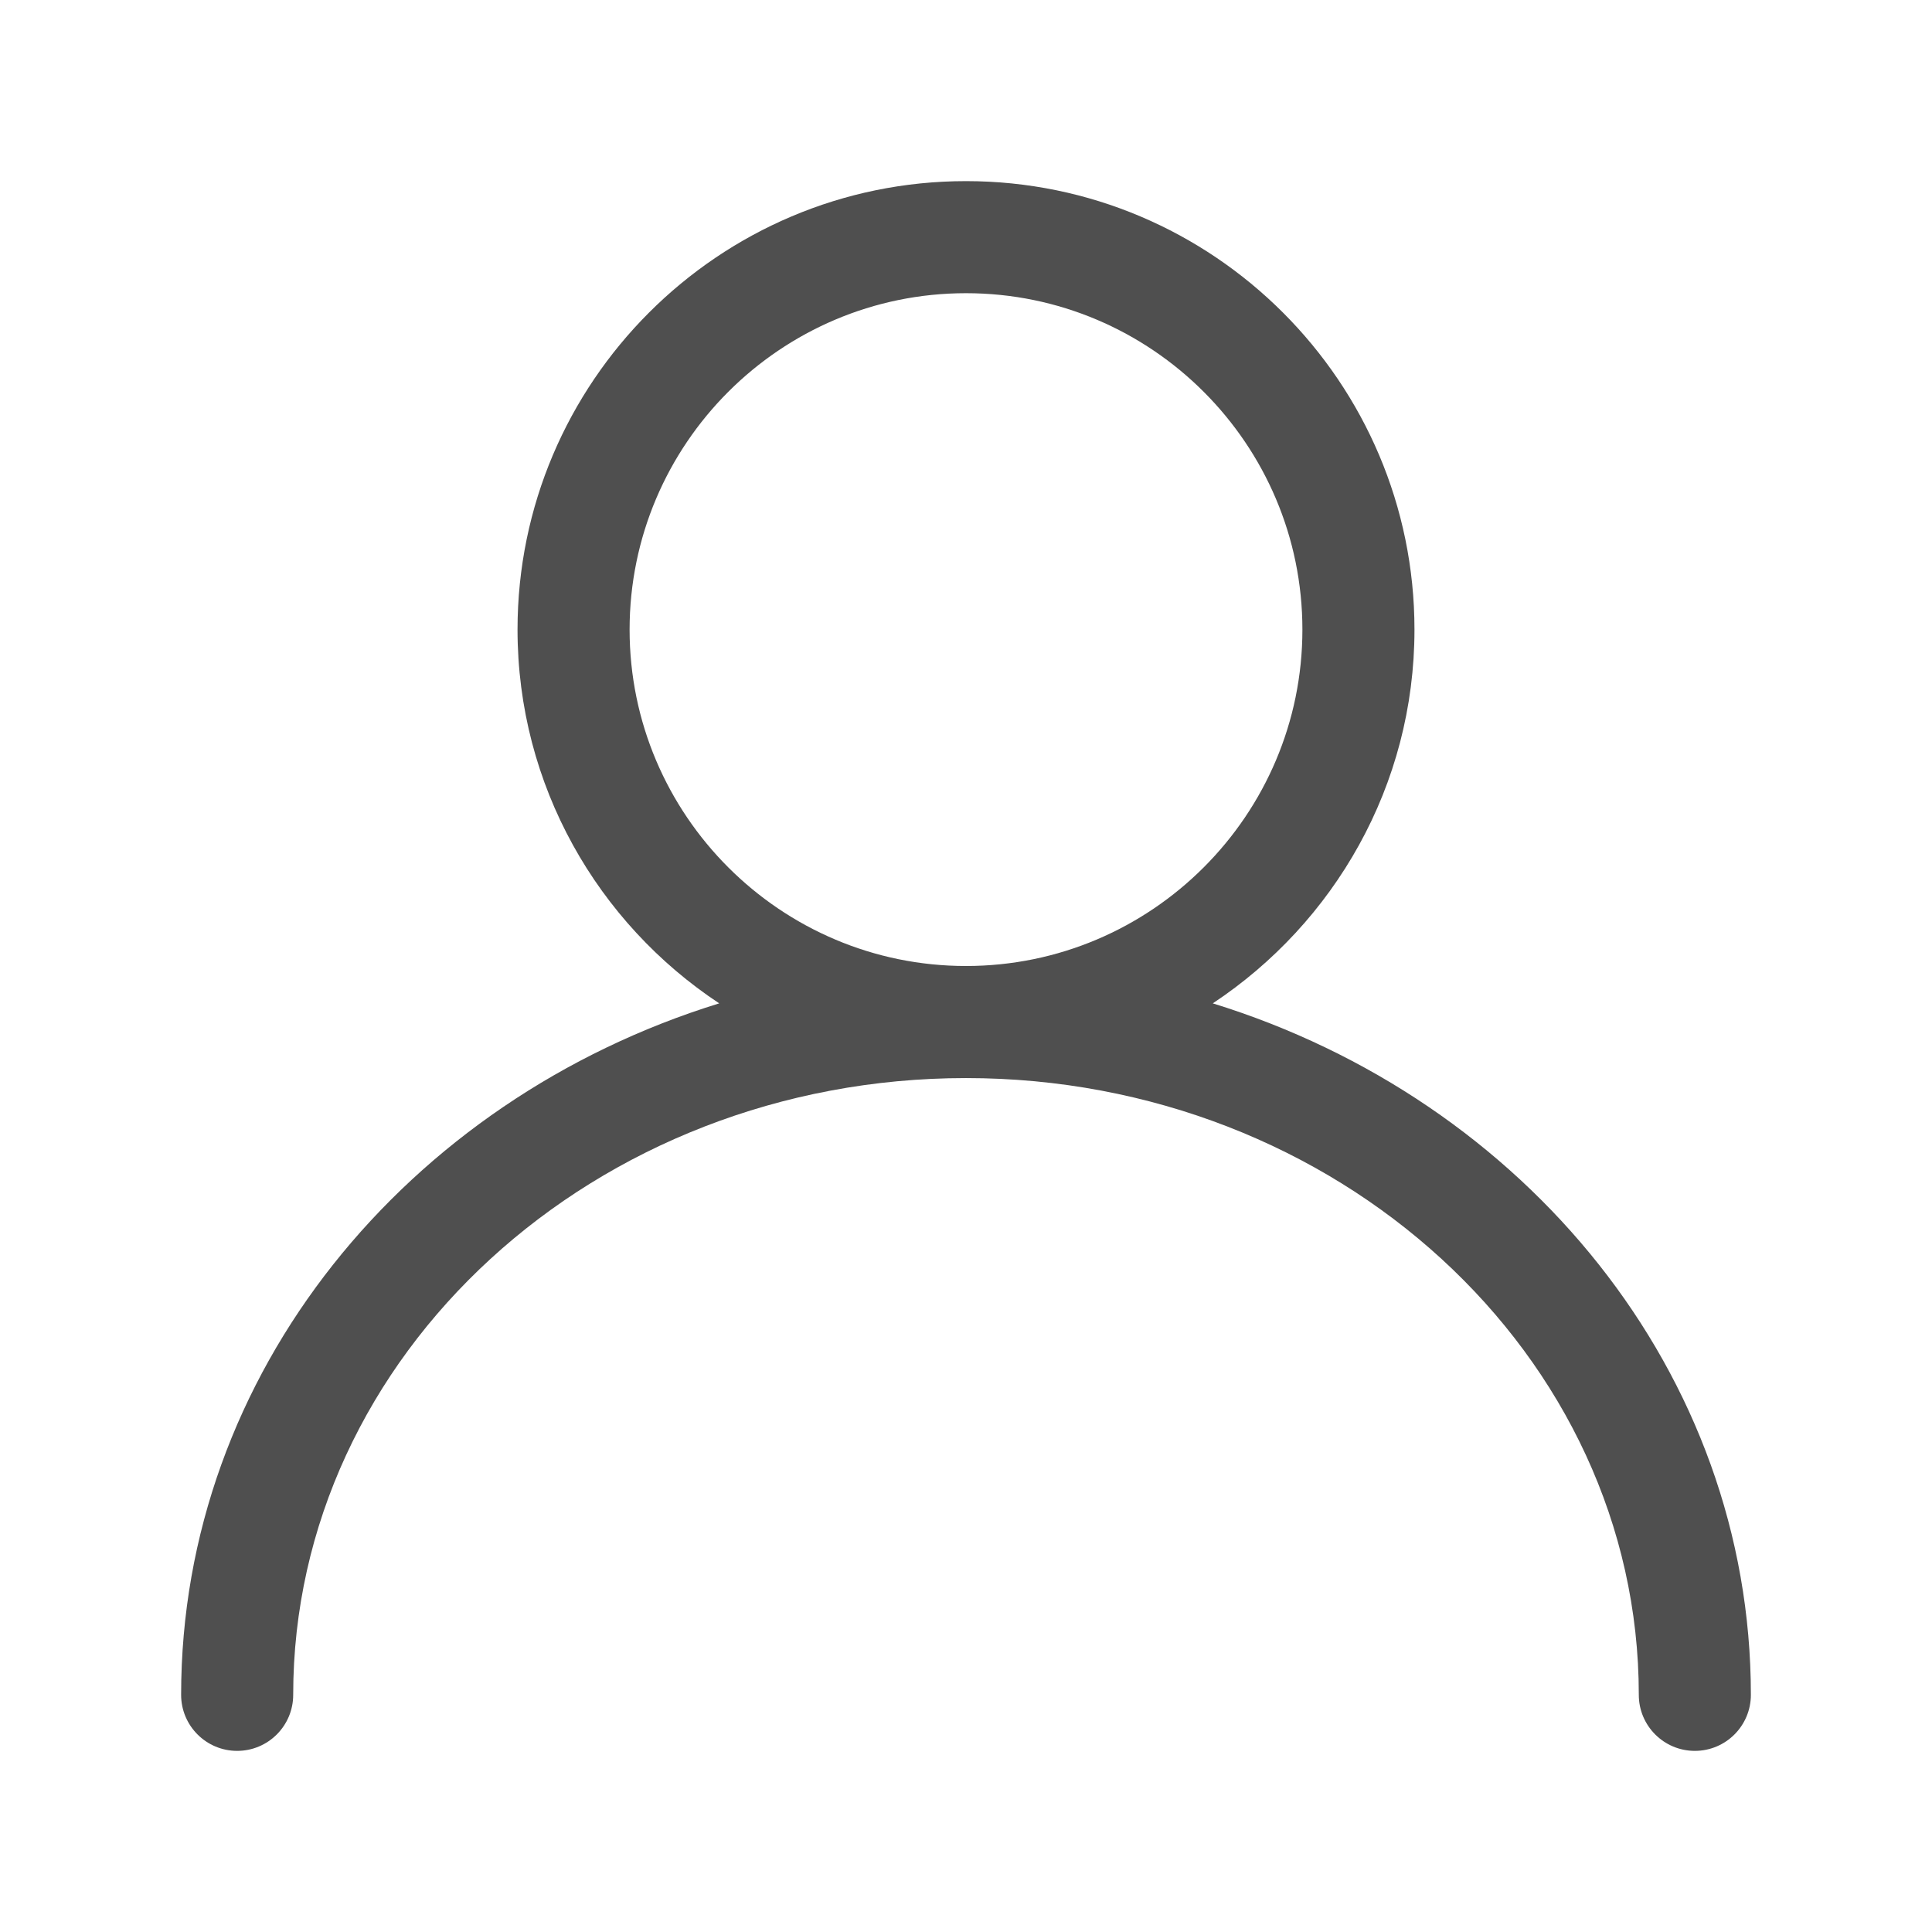
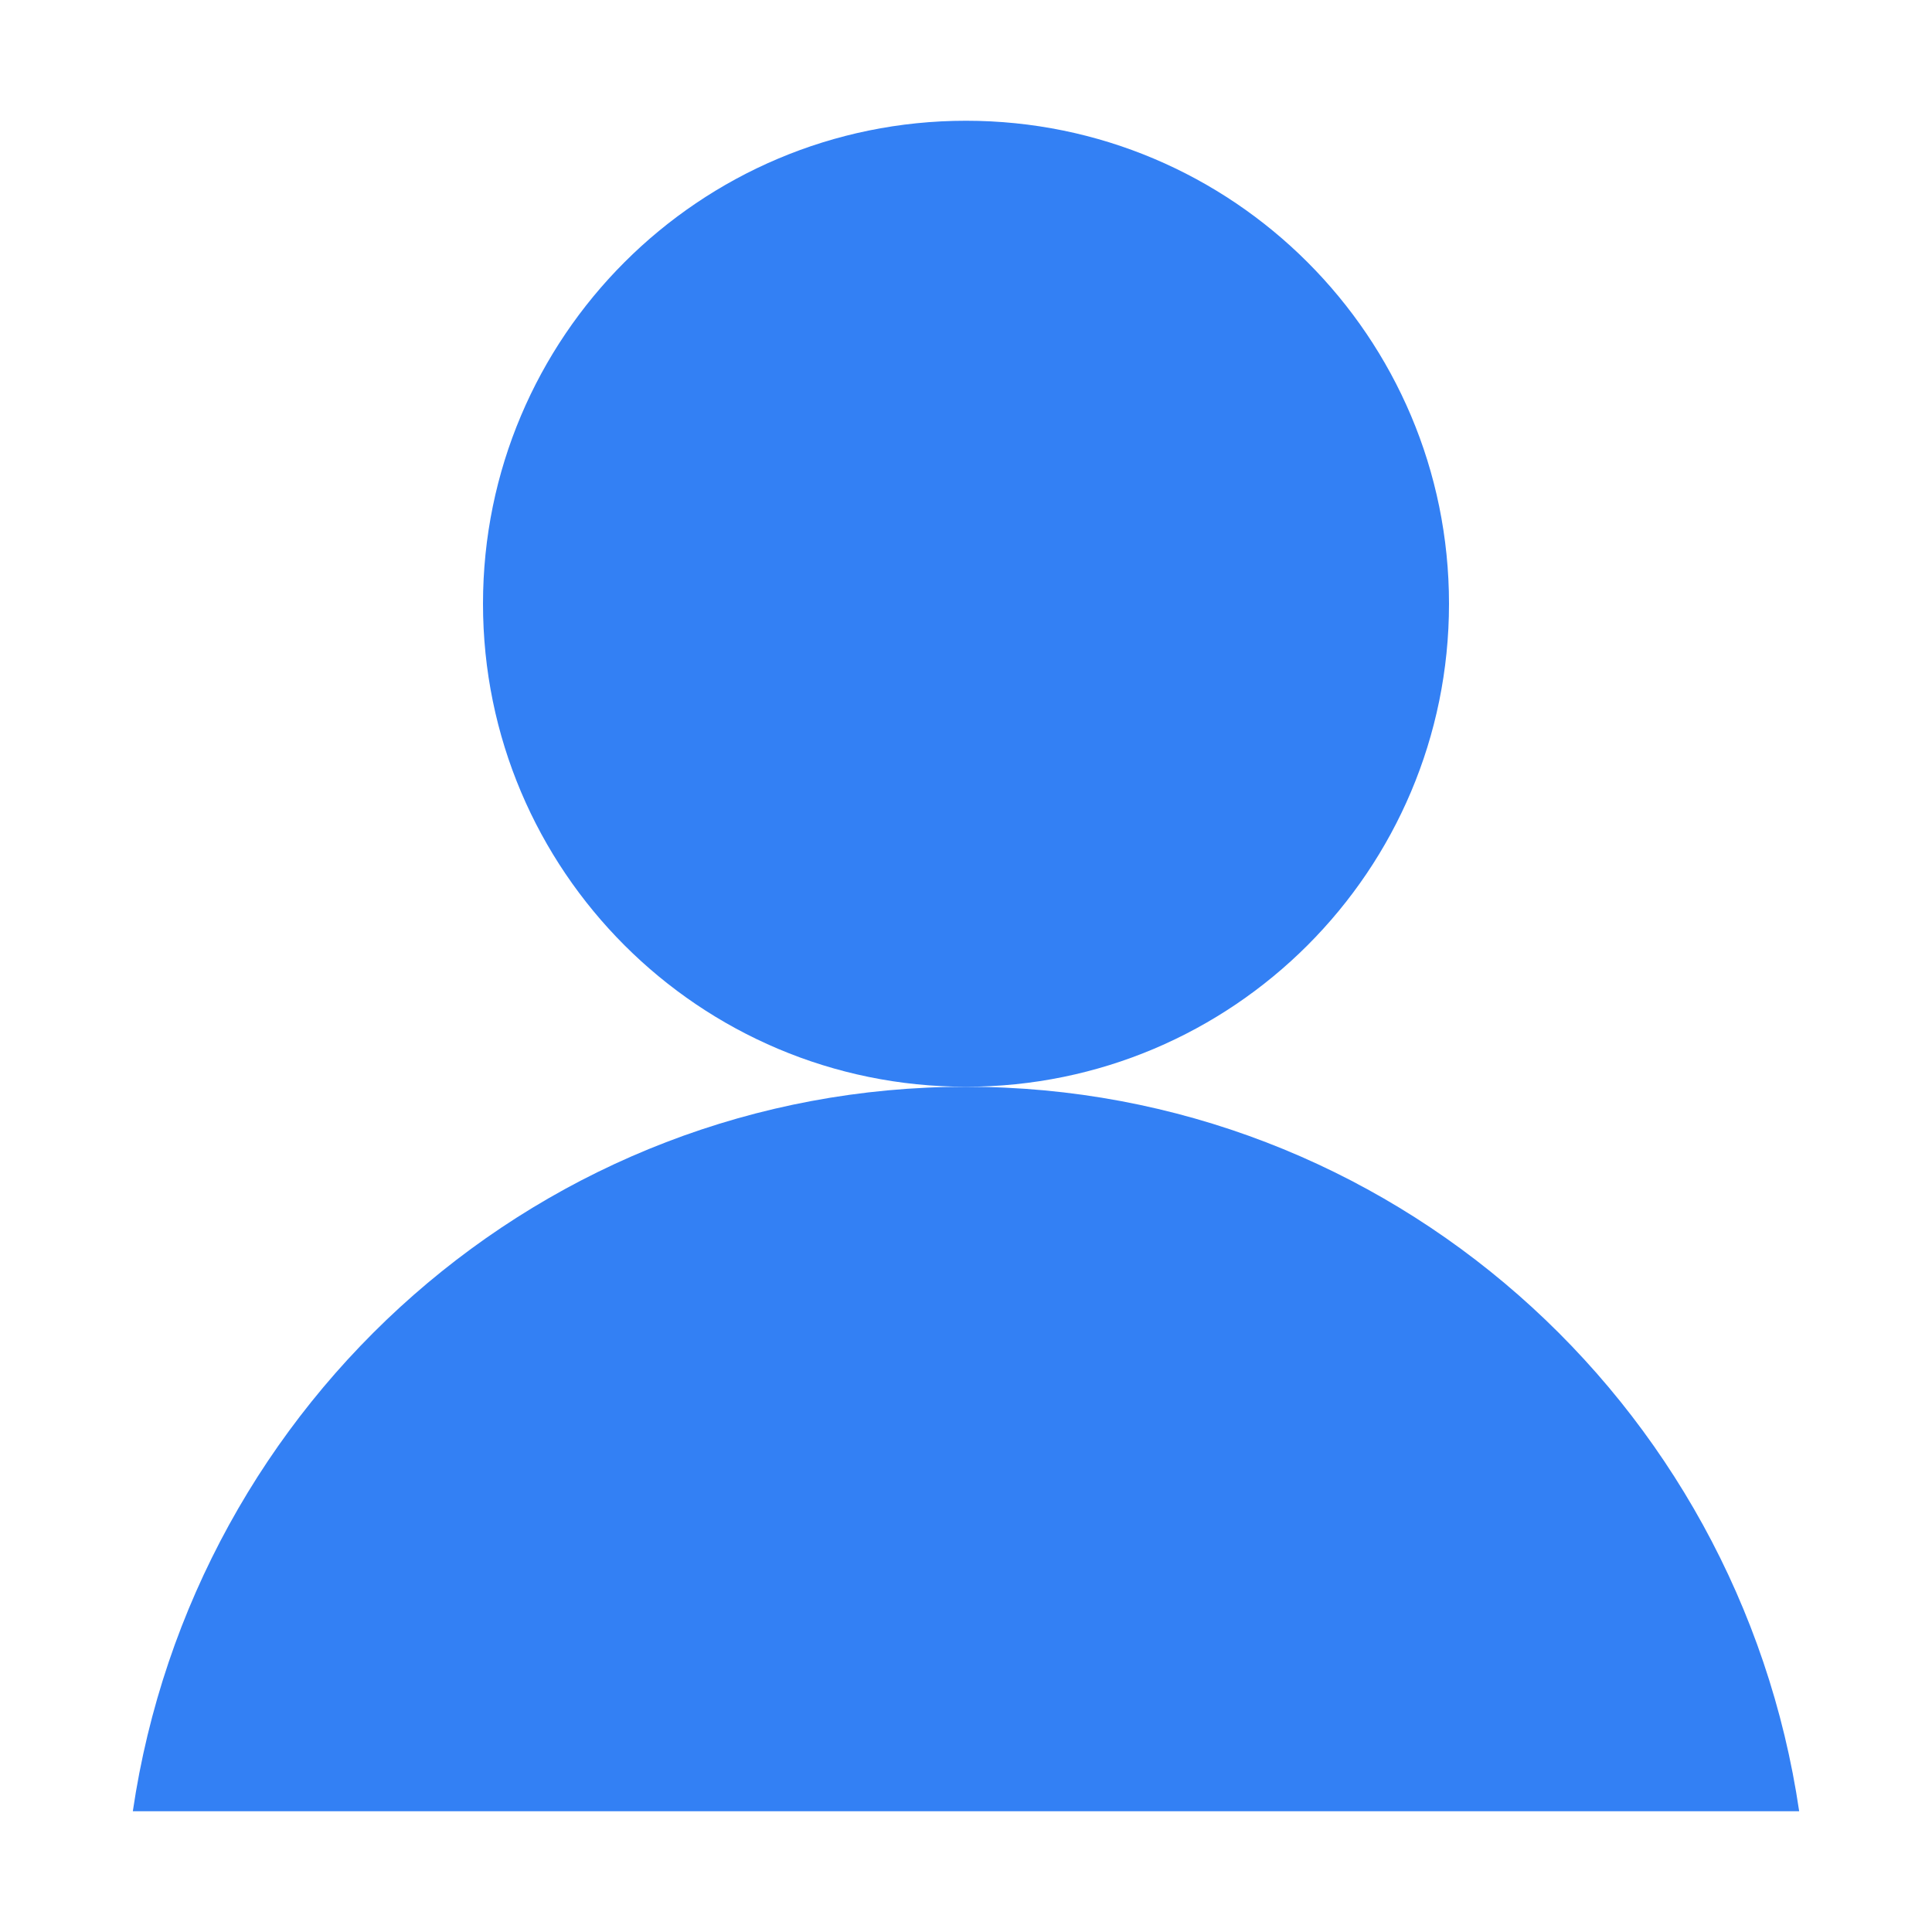
- <svg xmlns="http://www.w3.org/2000/svg" t="1664884109982" class="icon" viewBox="0 0 1024 1024" version="1.1" p-id="4421" width="20" height="20">
-   <path d="M642.8 531.8c64.3-42.6 106.9-115.4 106.9-198.1C749.7 202.6 643.1 96 512 96S274.3 202.6 274.3 333.7c0 82.7 42.6 155.6 106.9 198.1C215.8 582.9 96 727.7 96 898.3c0 16.4 13.3 29.7 29.7 29.7s29.7-13.3 29.7-29.7c0-180.2 159.9-326.9 356.6-326.9 196.6 0 356.6 146.6 356.6 326.9 0 16.4 13.3 29.7 29.7 29.7s29.7-13.3 29.7-29.7c0-170.6-119.8-315.4-285.2-366.5zM333.7 333.7c0-98.3 80-178.3 178.3-178.3s178.3 80 178.3 178.3S610.3 512 512 512s-178.3-80-178.3-178.3z" fill="#4f4f4f" p-id="4422" />
+ <svg xmlns="http://www.w3.org/2000/svg" class="styles__StyledSVGIconPathComponent-sc-16fsqc8-0 gtbmXY svg-icon-path-icon fill" viewBox="0 0 32 32" width="20" height="20" fill="#3380f4">
+   <defs data-reactroot="" />
+   <g>
+     <path d="M24 10c0 4.418-3.582 8-8 8s-8-3.582-8-8v0c0-4.418 3.582-8 8-8s8 3.582 8 8v0z" />
+     <path d="M16 18c-7 0-12.8 5.2-13.8 12h27.6c-1-6.8-6.8-12-13.8-12z" />
+   </g>
</svg>
